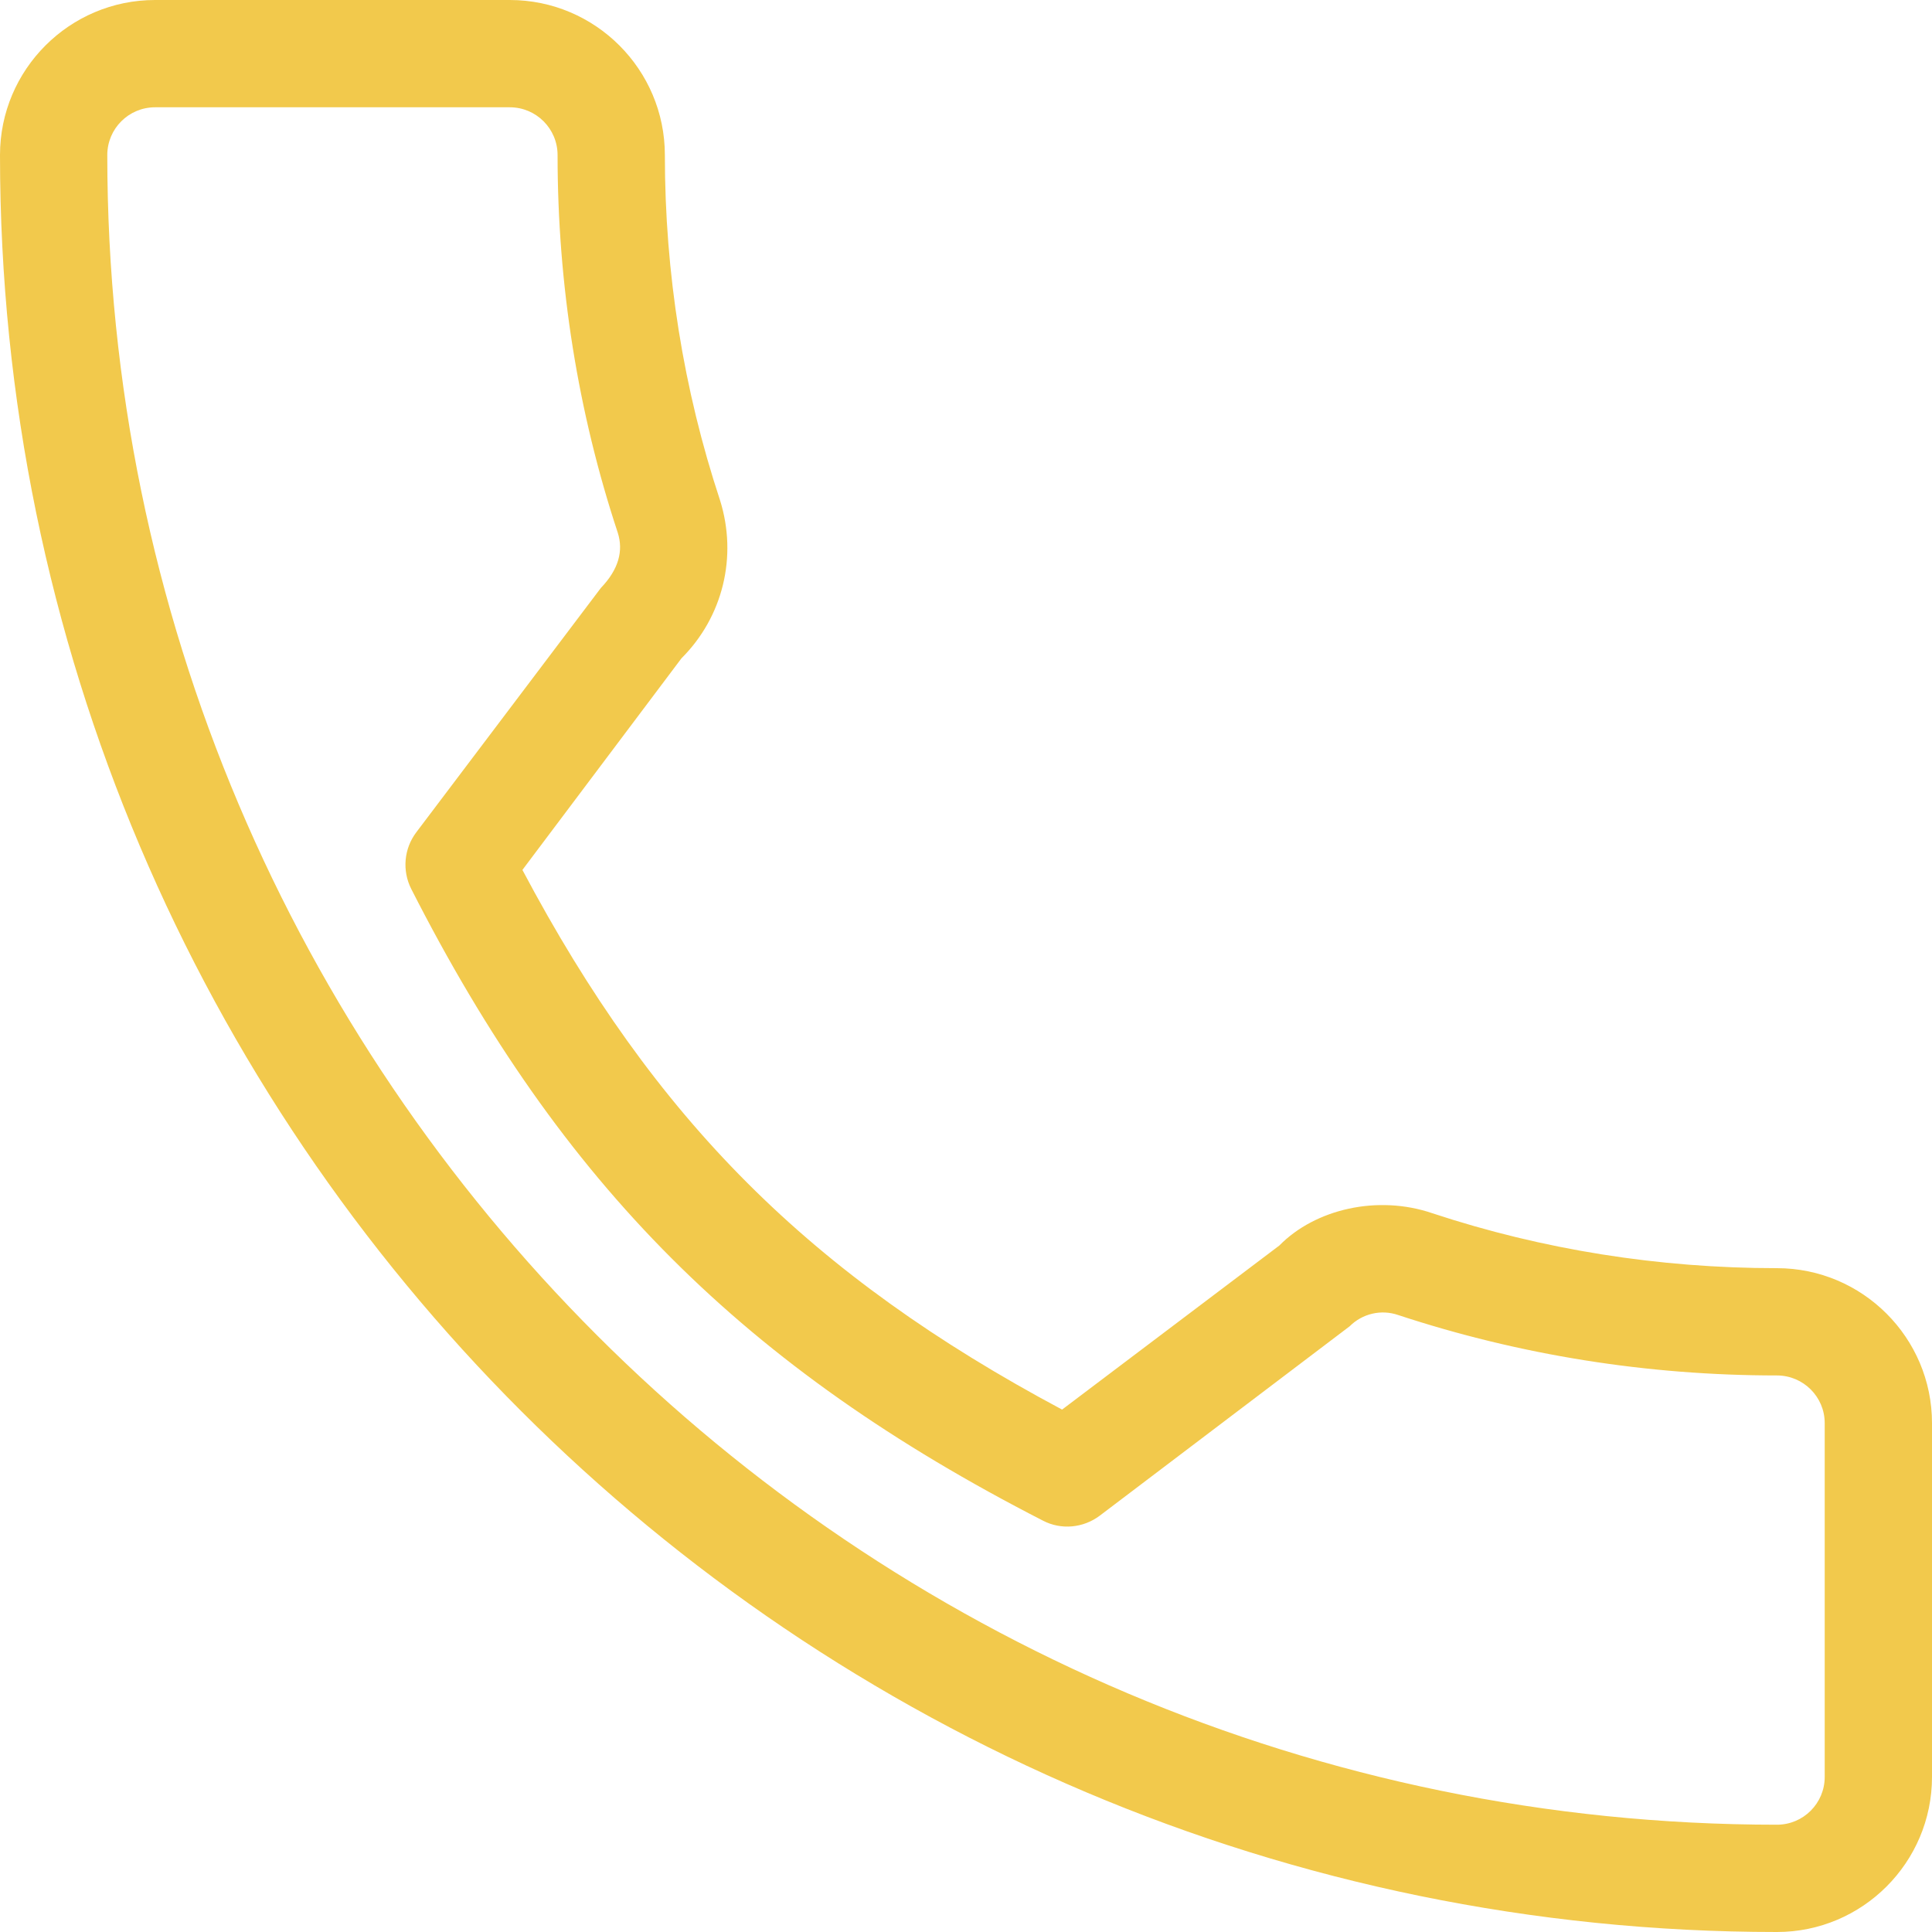
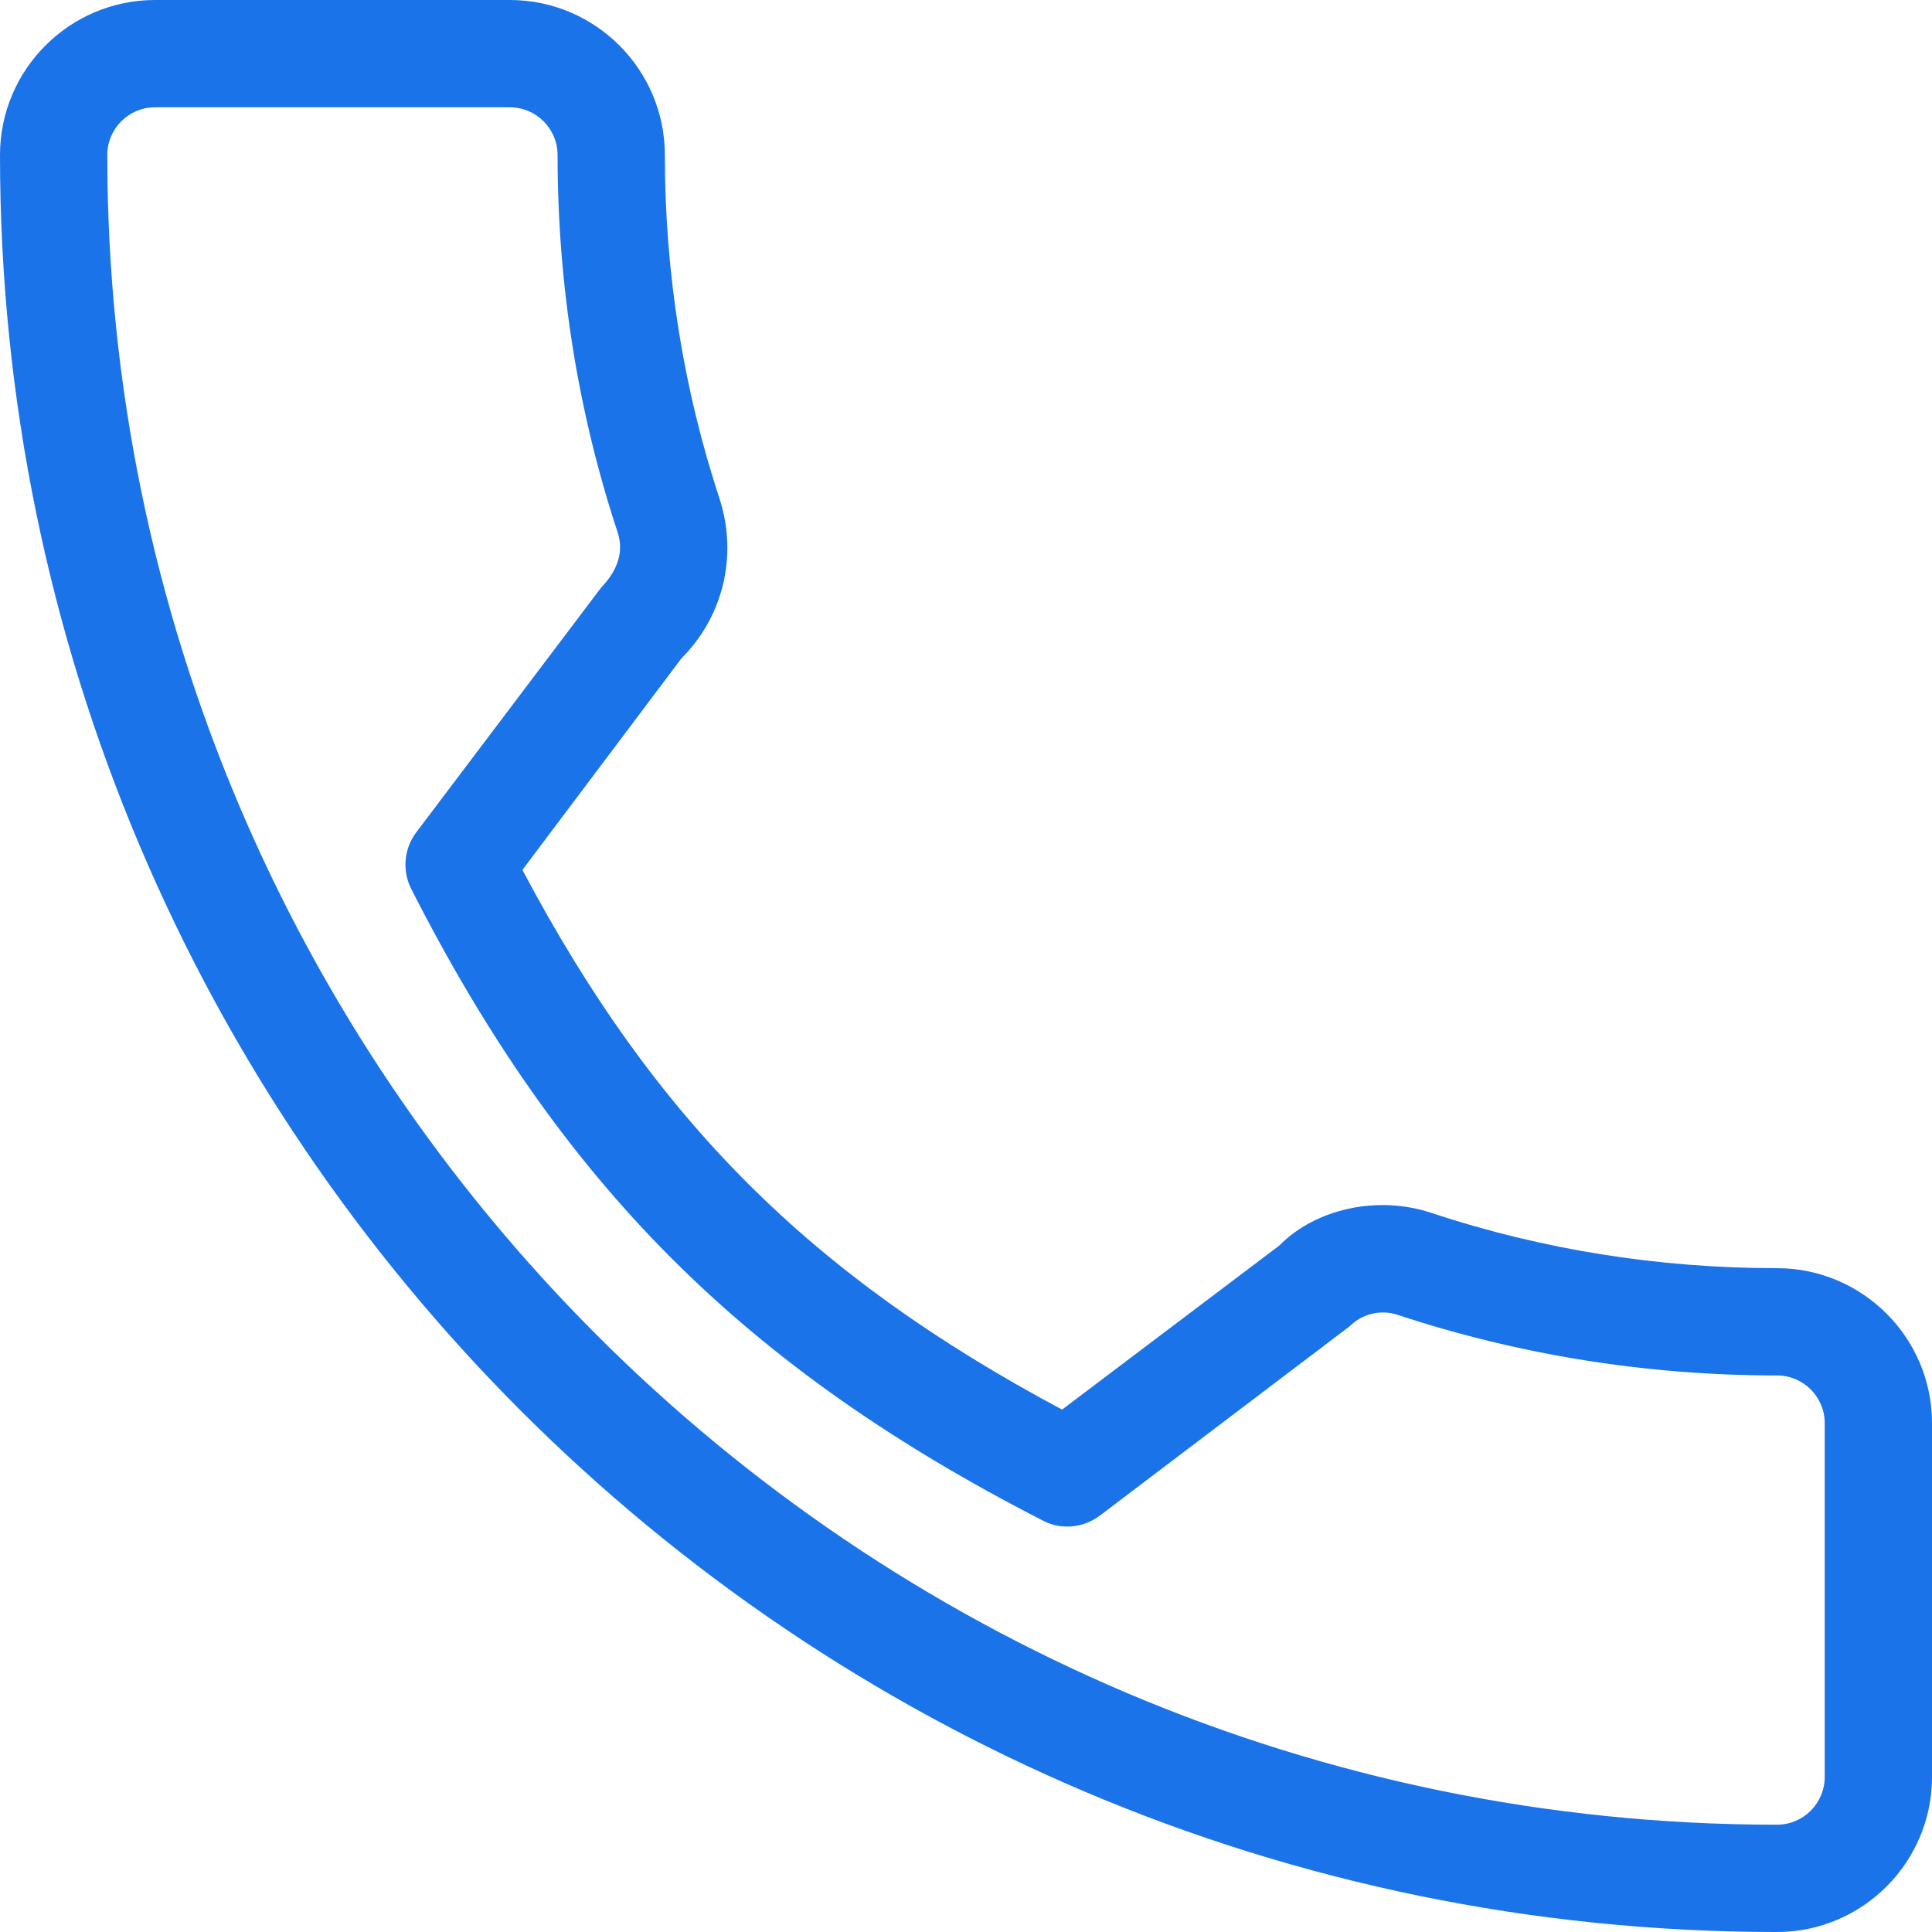
<svg xmlns="http://www.w3.org/2000/svg" width="15" height="15" viewBox="0 0 15 15" fill="none">
-   <path d="M13.796 9.846C12.878 9.846 11.976 9.702 11.122 9.42C10.696 9.274 10.211 9.387 9.933 9.67L8.246 10.944C6.29 9.9 5.085 8.695 4.056 6.754L5.291 5.111C5.612 4.791 5.728 4.322 5.59 3.883C5.306 3.024 5.162 2.122 5.162 1.204C5.162 0.54 4.622 0 3.958 0H1.204C0.54 0 0 0.54 0 1.204C0 8.811 6.189 15 13.796 15C14.46 15 15 14.46 15 13.796V11.049C15 10.386 14.46 9.846 13.796 9.846ZM14.167 13.796C14.167 14.001 14.001 14.167 13.796 14.167C6.648 14.167 0.833 8.352 0.833 1.204C0.833 0.999 0.999 0.833 1.204 0.833H3.958C4.163 0.833 4.329 0.999 4.329 1.204C4.329 2.212 4.487 3.201 4.797 4.138C4.84 4.276 4.805 4.419 4.665 4.565L3.232 6.462C3.136 6.589 3.121 6.76 3.193 6.902C4.362 9.2 5.783 10.62 8.097 11.806C8.238 11.88 8.41 11.864 8.538 11.768L10.479 10.297C10.577 10.199 10.723 10.164 10.856 10.21C11.8 10.521 12.789 10.679 13.796 10.679C14.001 10.679 14.167 10.845 14.167 11.049V13.796Z" fill="#F2C94C" />
+   <path d="M13.796 9.846C12.878 9.846 11.976 9.702 11.122 9.42C10.696 9.274 10.211 9.387 9.933 9.67L8.246 10.944C6.29 9.9 5.085 8.695 4.056 6.754L5.291 5.111C5.612 4.791 5.728 4.322 5.59 3.883C5.306 3.024 5.162 2.122 5.162 1.204C5.162 0.54 4.622 0 3.958 0H1.204C0.54 0 0 0.54 0 1.204C0 8.811 6.189 15 13.796 15C14.46 15 15 14.46 15 13.796V11.049C15 10.386 14.46 9.846 13.796 9.846ZM14.167 13.796C14.167 14.001 14.001 14.167 13.796 14.167C6.648 14.167 0.833 8.352 0.833 1.204C0.833 0.999 0.999 0.833 1.204 0.833H3.958C4.163 0.833 4.329 0.999 4.329 1.204C4.329 2.212 4.487 3.201 4.797 4.138C4.84 4.276 4.805 4.419 4.665 4.565L3.232 6.462C3.136 6.589 3.121 6.76 3.193 6.902C4.362 9.2 5.783 10.62 8.097 11.806C8.238 11.88 8.41 11.864 8.538 11.768L10.479 10.297C10.577 10.199 10.723 10.164 10.856 10.21C11.8 10.521 12.789 10.679 13.796 10.679C14.001 10.679 14.167 10.845 14.167 11.049V13.796Z" fill="#1a73e8" />
</svg>
